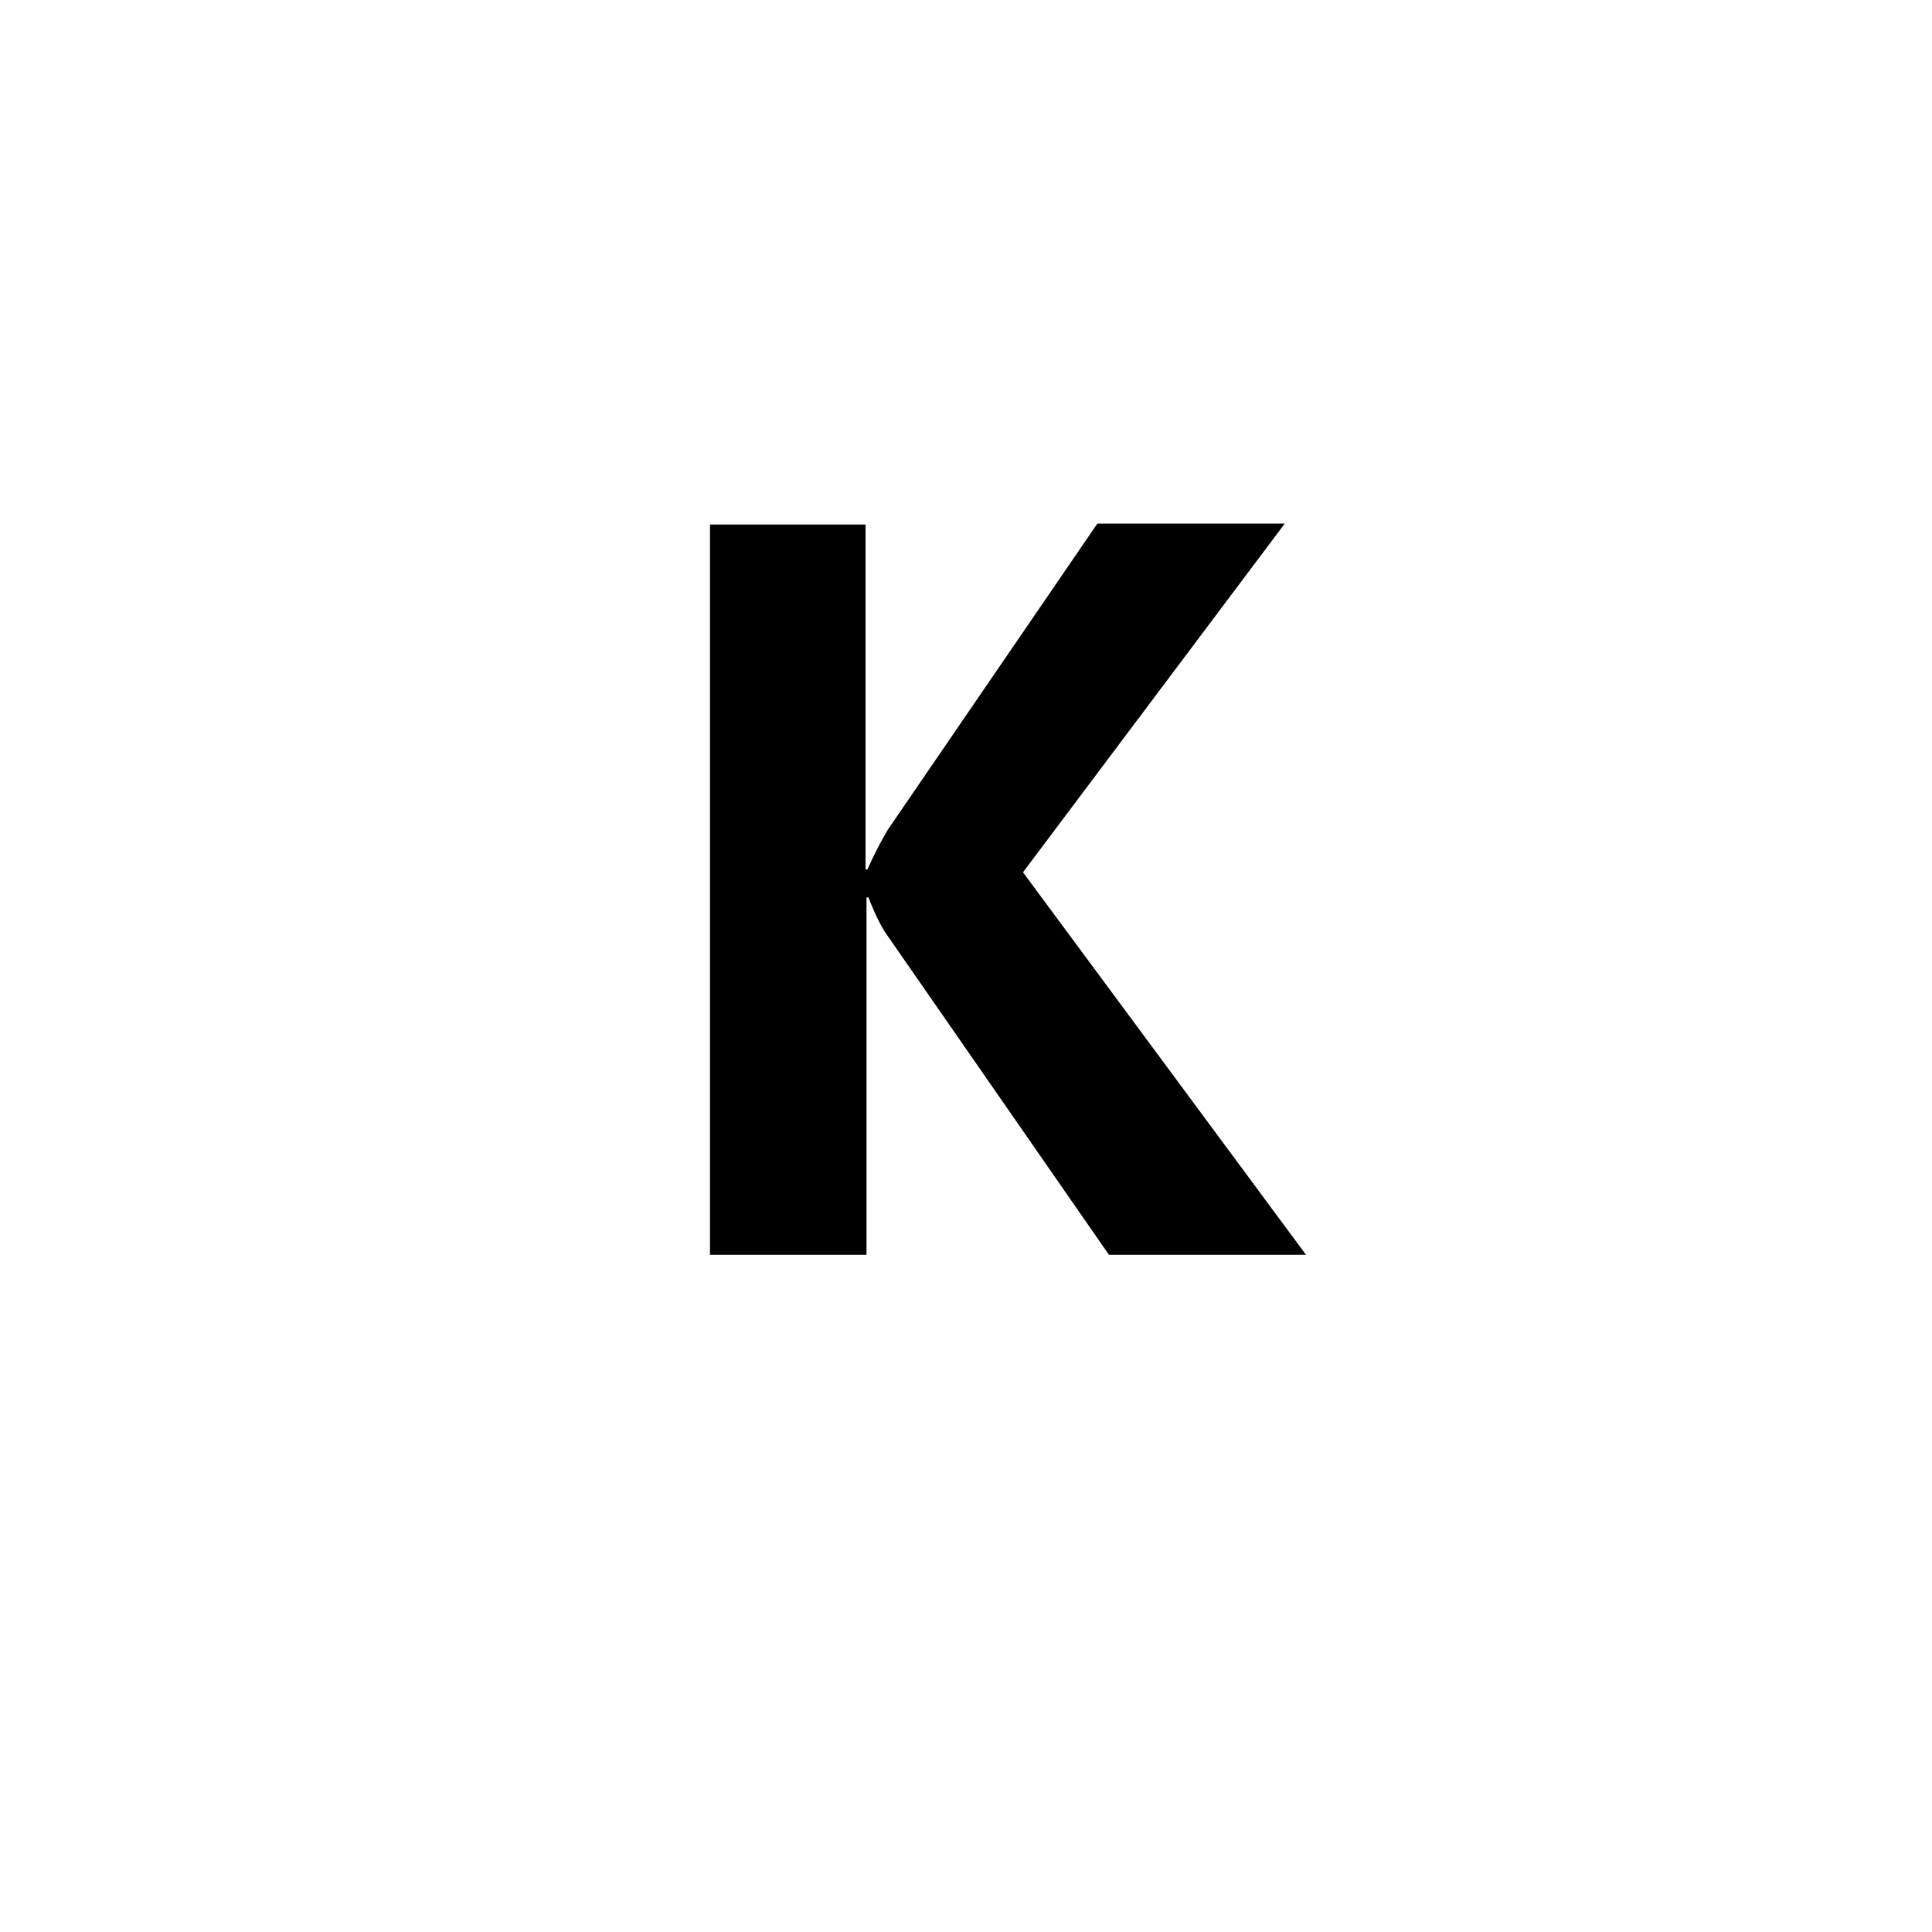
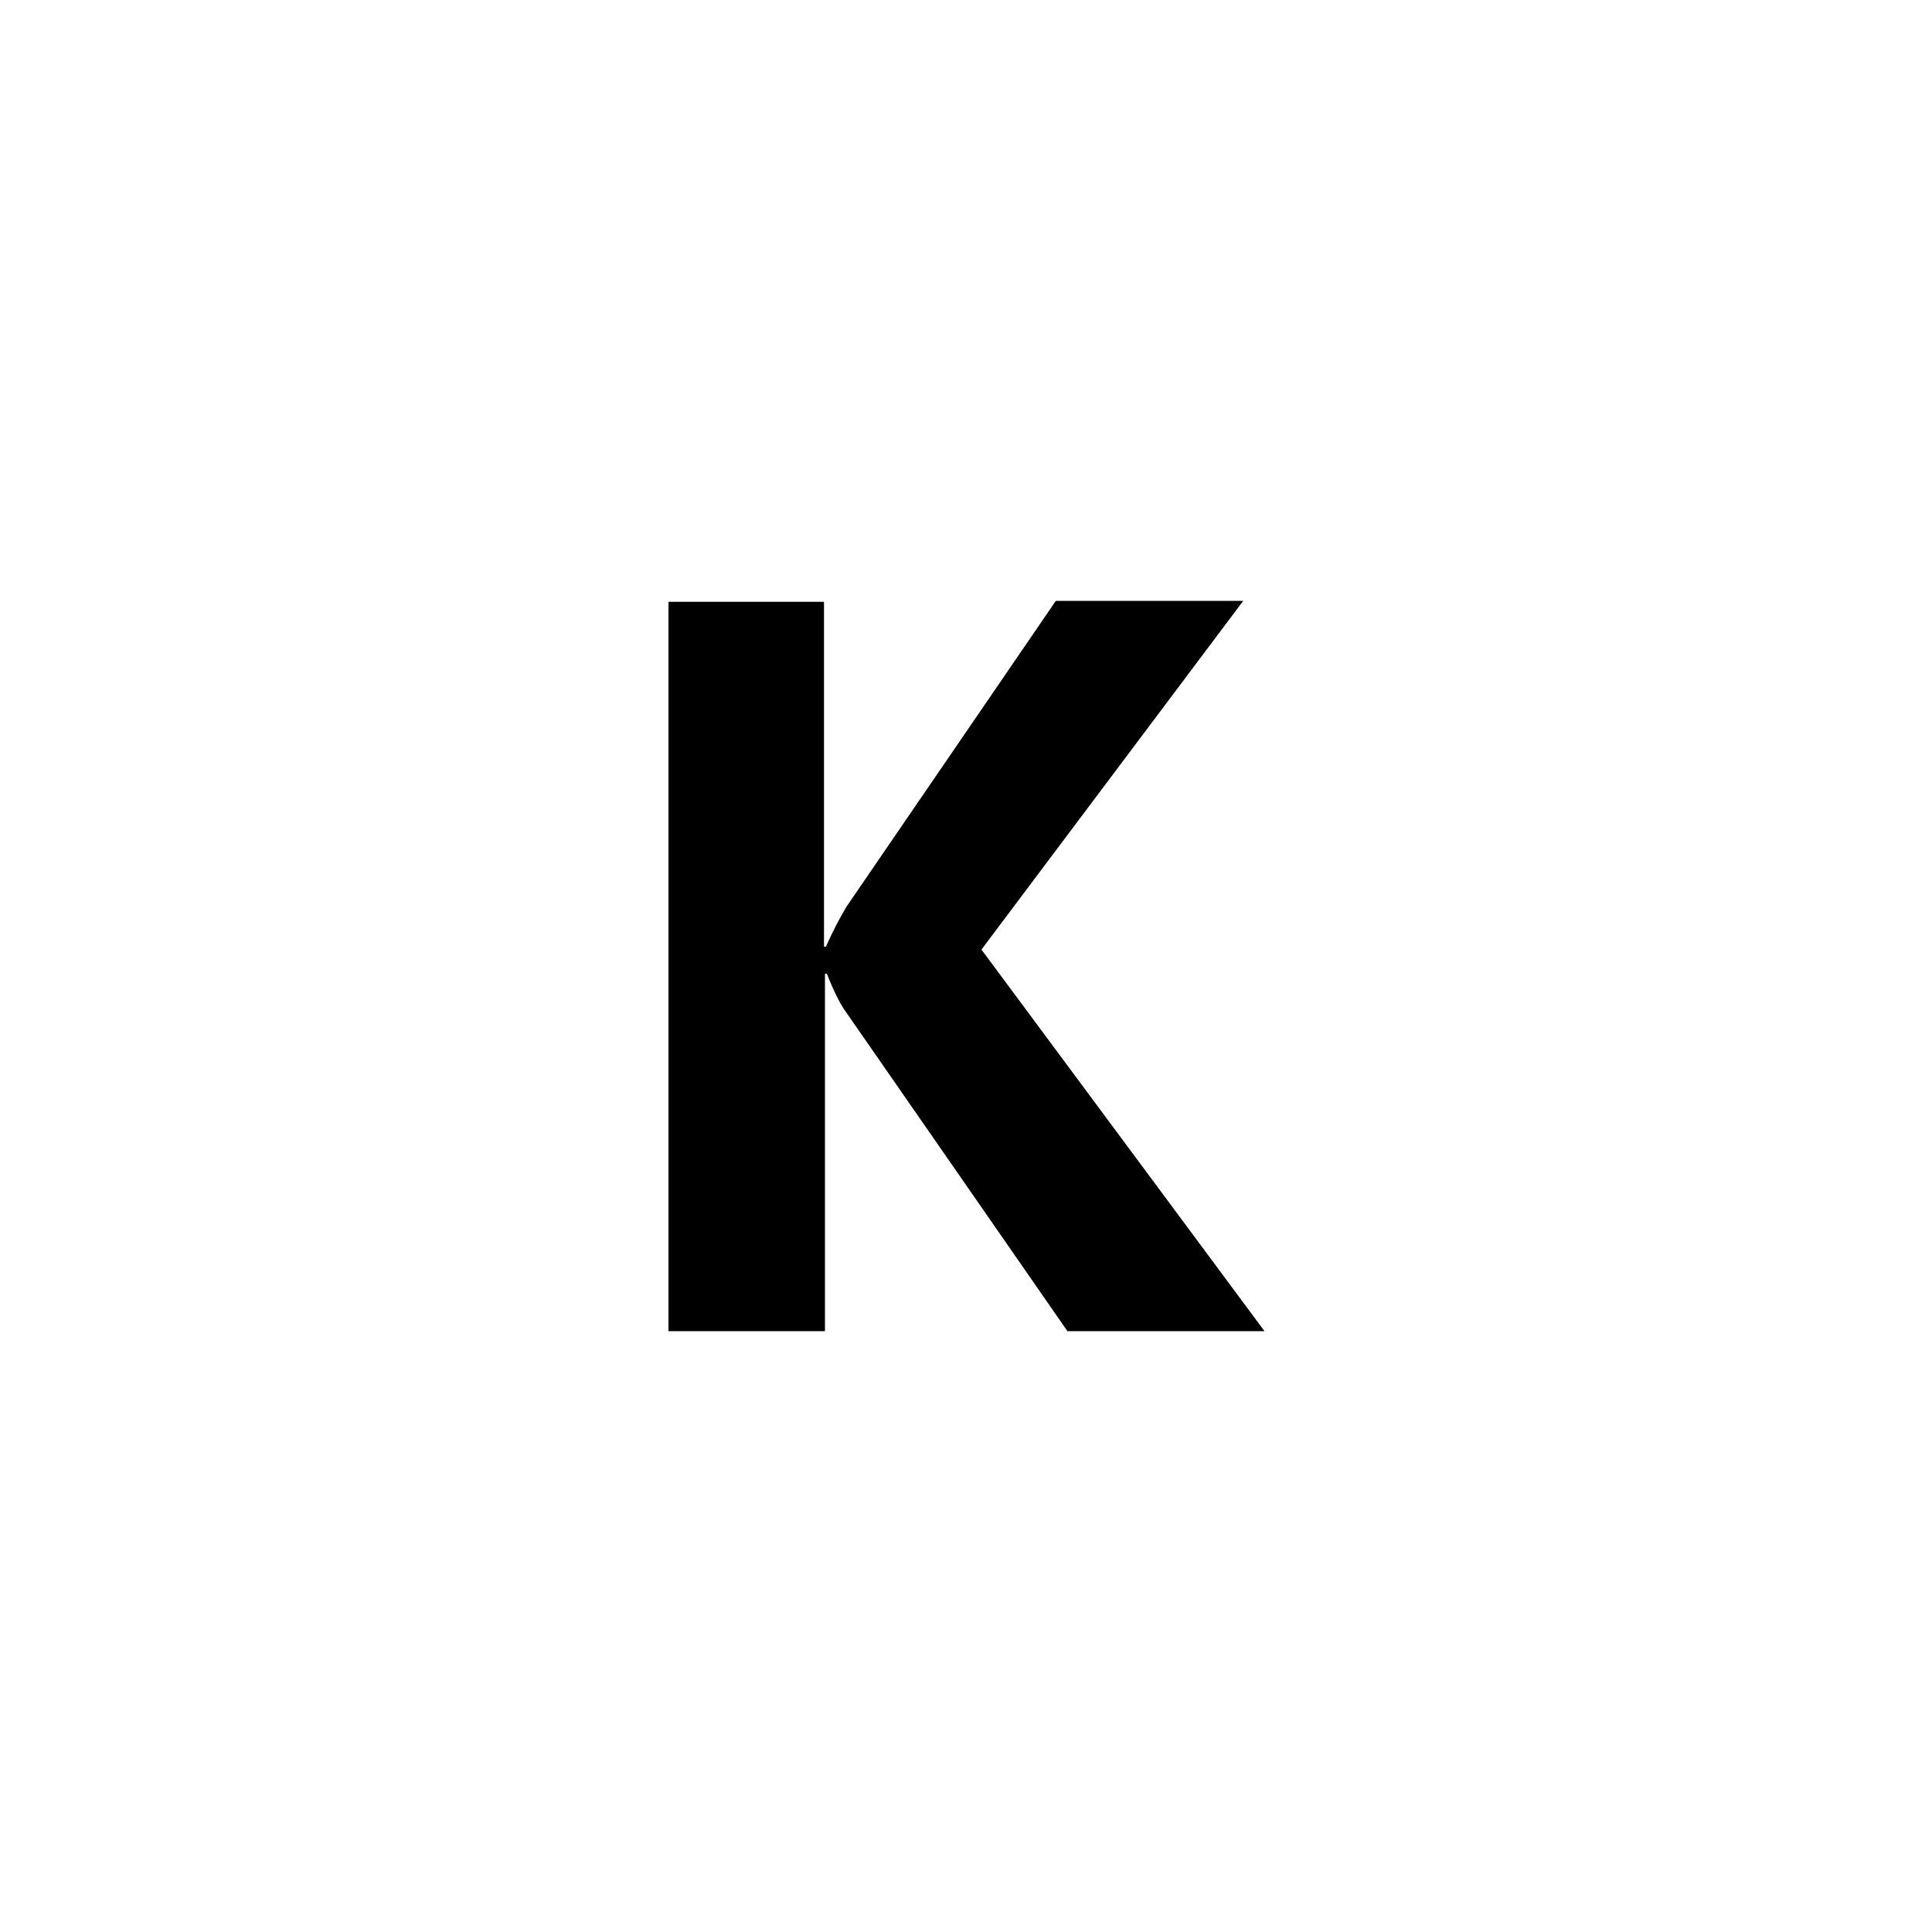
<svg xmlns="http://www.w3.org/2000/svg" version="1.1" id="图层_1" x="0px" y="0px" width="200px" height="200px" viewBox="0 0 200 200" style="enable-background:new 0 0 200 200;" xml:space="preserve">
  <g id="XMLID_3_">
-     <path id="XMLID_4_" d="M135.2,129.9h-20.4L91.9,96.9c-0.6-0.8-1.3-2.2-2-4h-0.2v37H73.5V54.3h16.1V90h0.2c0.7-1.6,1.4-2.9,2.1-4.1   l21.7-31.7H133l-27.1,36.1L135.2,129.9z" />
+     <path id="XMLID_4_" d="M130.9,137.8h-20.4l-22.9-33c-0.6-0.8-1.3-2.2-2-4h-0.2v37H69.2V62.3h16.1V98h0.2c0.7-1.6,1.4-2.9,2.1-4.1   l21.7-31.7h19.4l-27.1,36.1L130.9,137.8z" />
  </g>
</svg>
